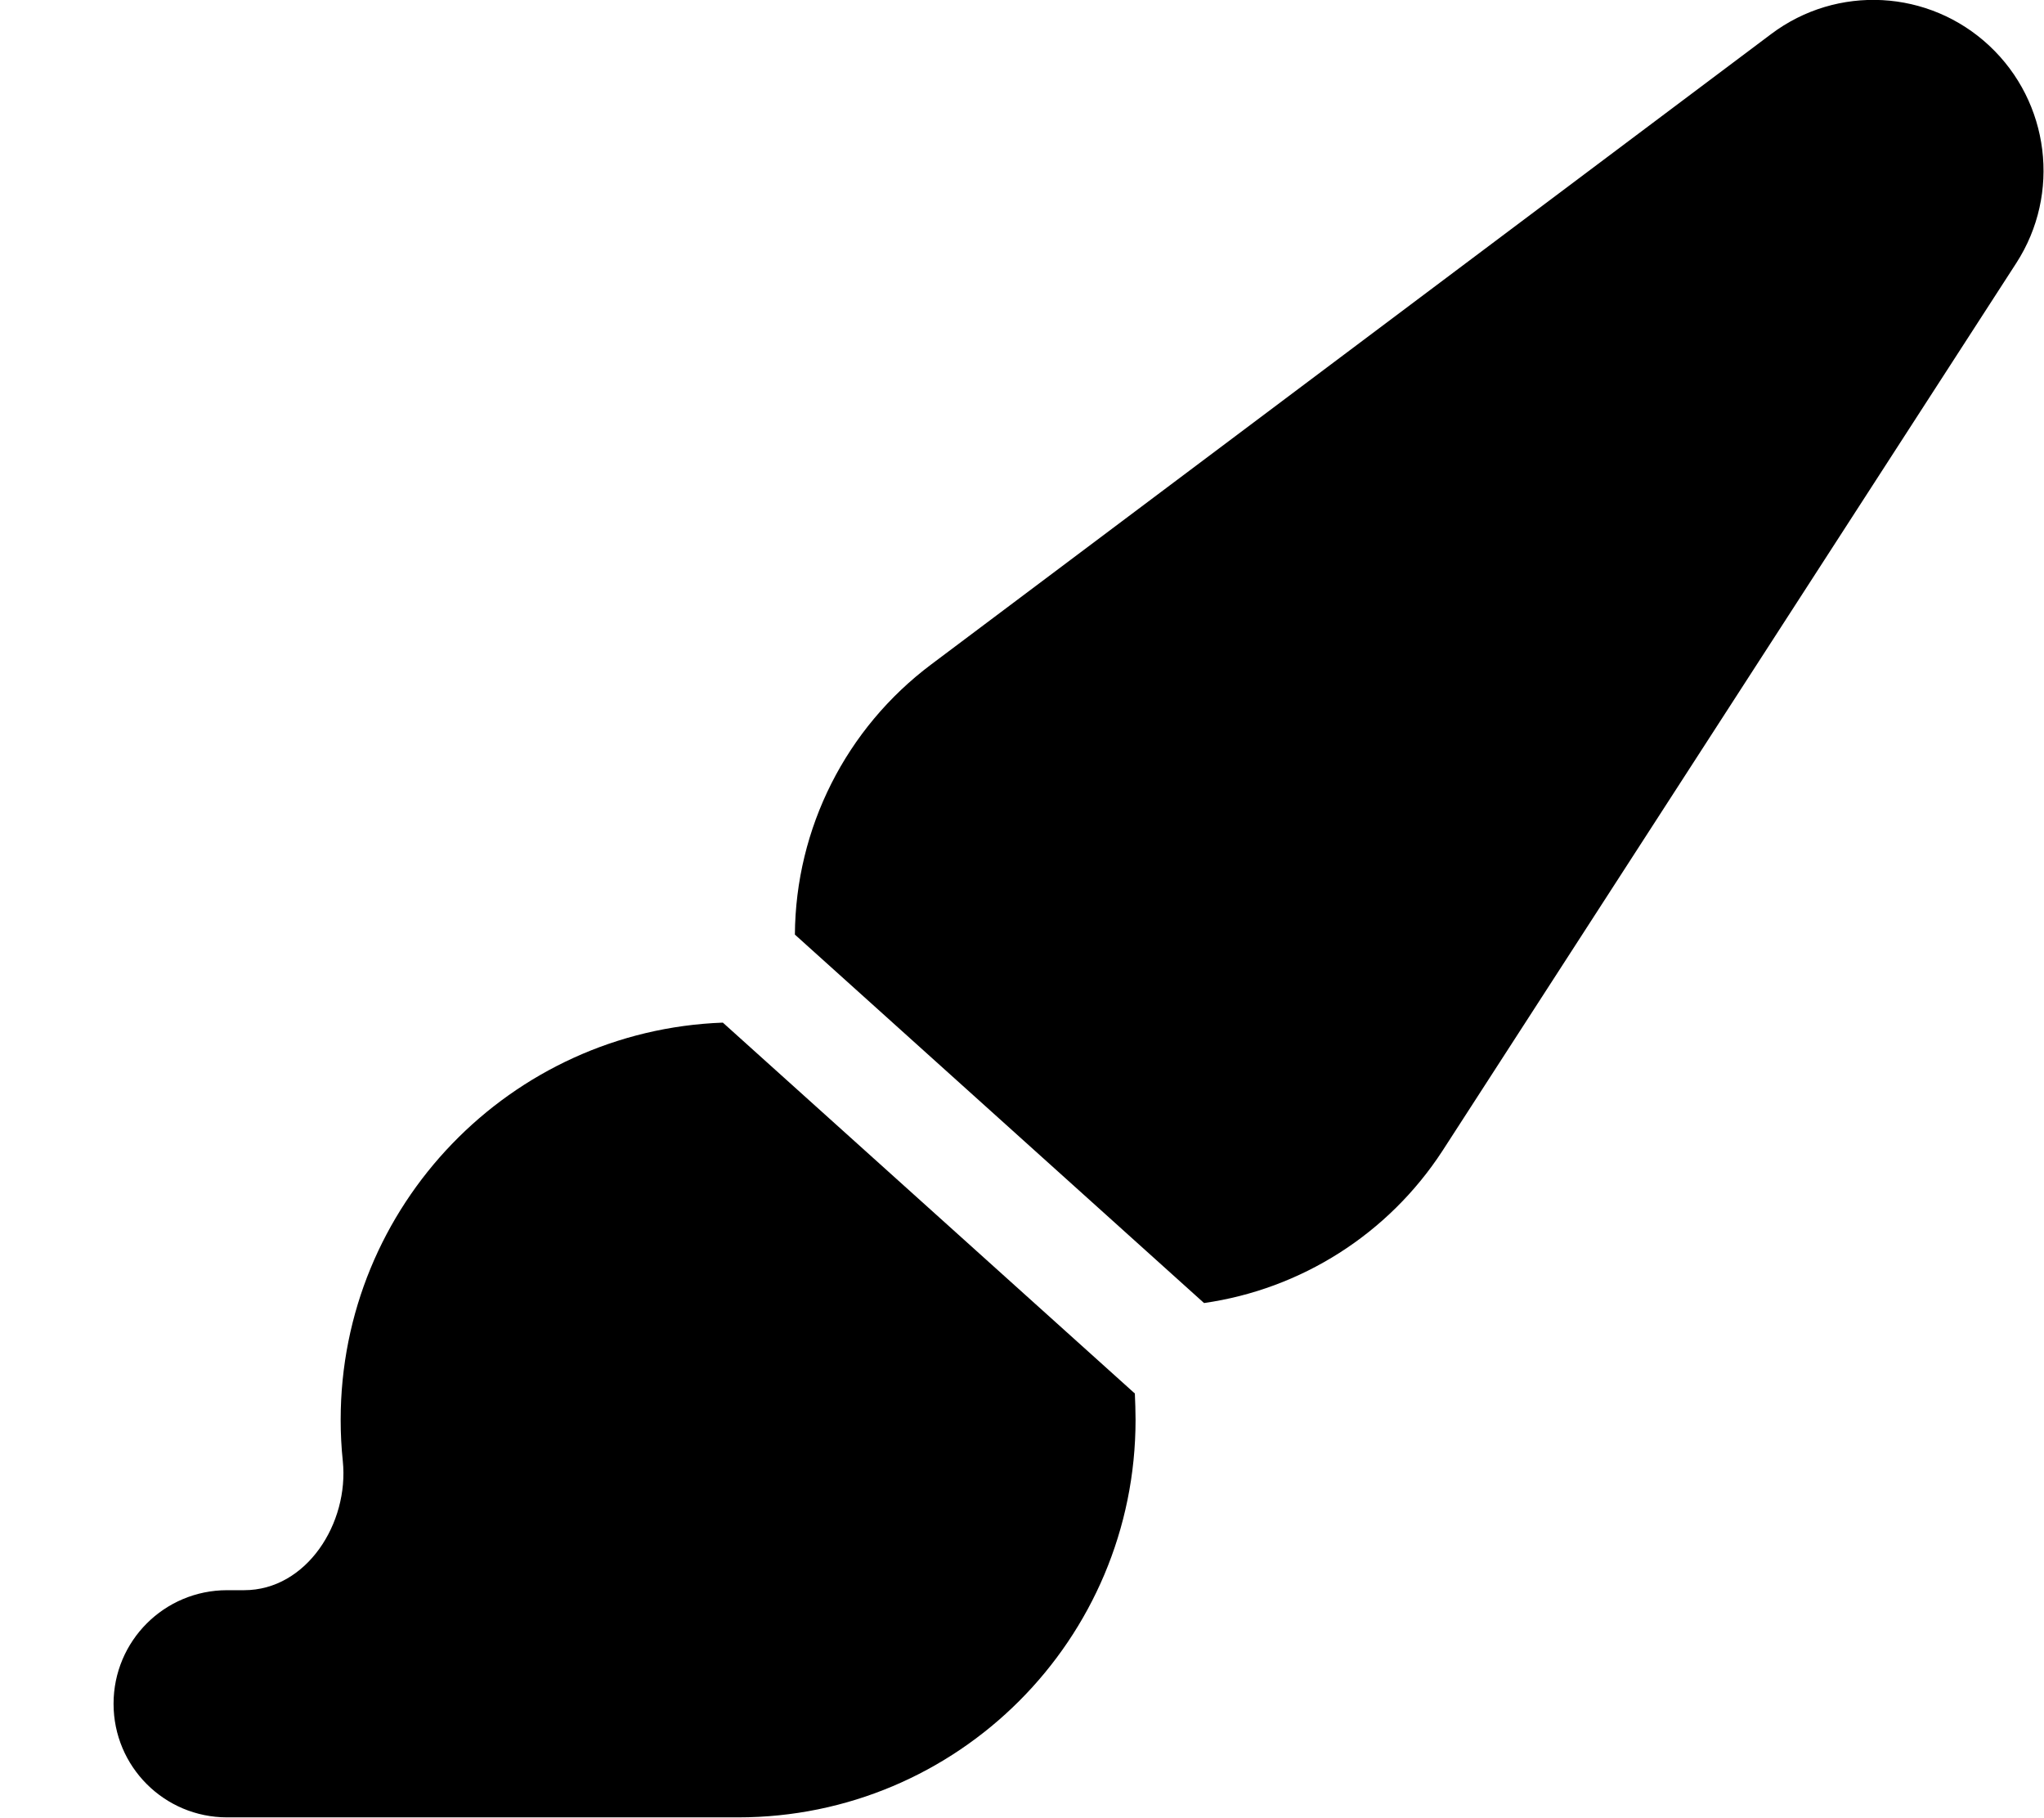
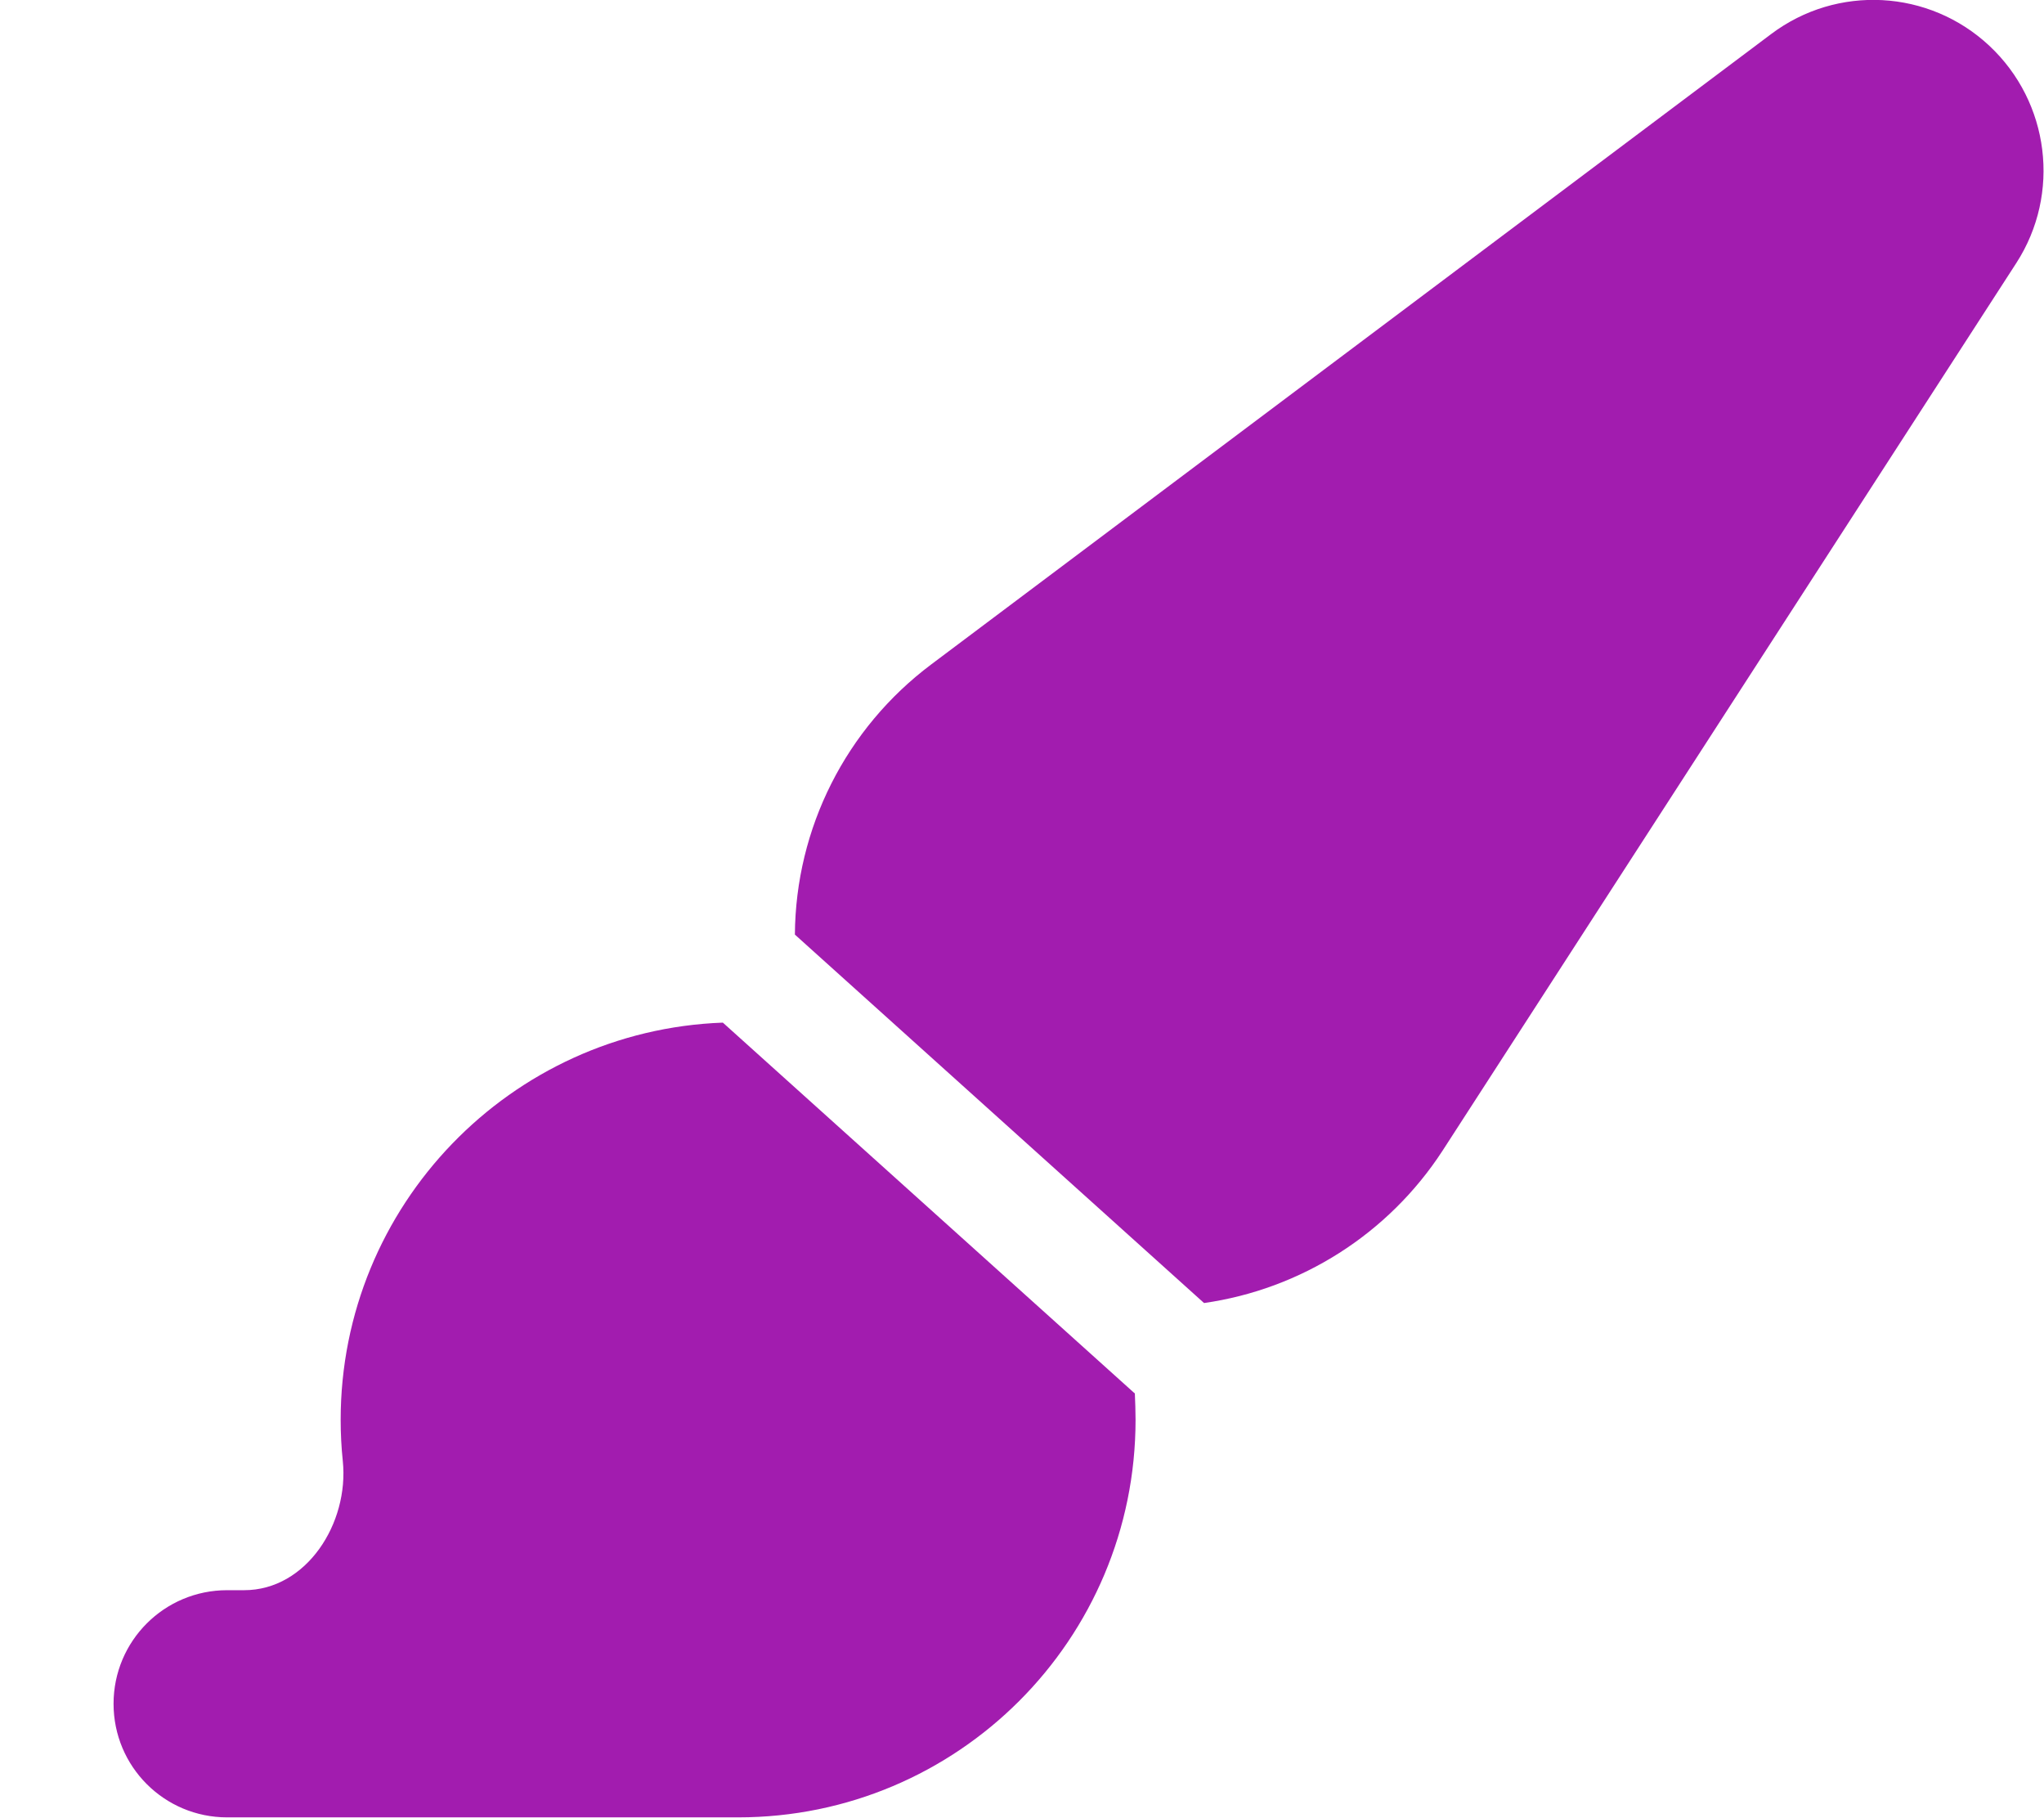
<svg xmlns="http://www.w3.org/2000/svg" viewBox="0 0 576 512">
-   <path d="M339.3 367.1c27.3-3.9 51.9-19.4 67.2-42.9L568.2 74.1c12.6-19.5 9.4-45.3-7.6-61.2S517.7-4.4 499.1 9.6L262.4 187.2c-24 18-38.2 46.1-38.4 76.1L339.3 367.1zm-19.6 25.4l-116-104.4C143.9 290.3 96 339.6 96 400c0 3.9 .2 7.8 .6 11.6C98.4 429.1 86.4 448 68.8 448H64c-17.7 0-32 14.3-32 32s14.3 32 32 32H208c61.9 0 112-50.1 112-112c0-2.5-.1-5-.2-7.5z" />
+   <path fill="rgb(162 28 175)" d="M339.3 367.1c27.3-3.9 51.9-19.4 67.2-42.9L568.2 74.1c12.6-19.5 9.4-45.3-7.6-61.2S517.7-4.4 499.1 9.6L262.4 187.2c-24 18-38.2 46.1-38.4 76.1L339.3 367.1zm-19.6 25.4l-116-104.4C143.9 290.3 96 339.6 96 400c0 3.9 .2 7.8 .6 11.6C98.4 429.1 86.4 448 68.8 448H64c-17.7 0-32 14.3-32 32s14.3 32 32 32H208c61.9 0 112-50.1 112-112c0-2.5-.1-5-.2-7.5z" />
</svg>
